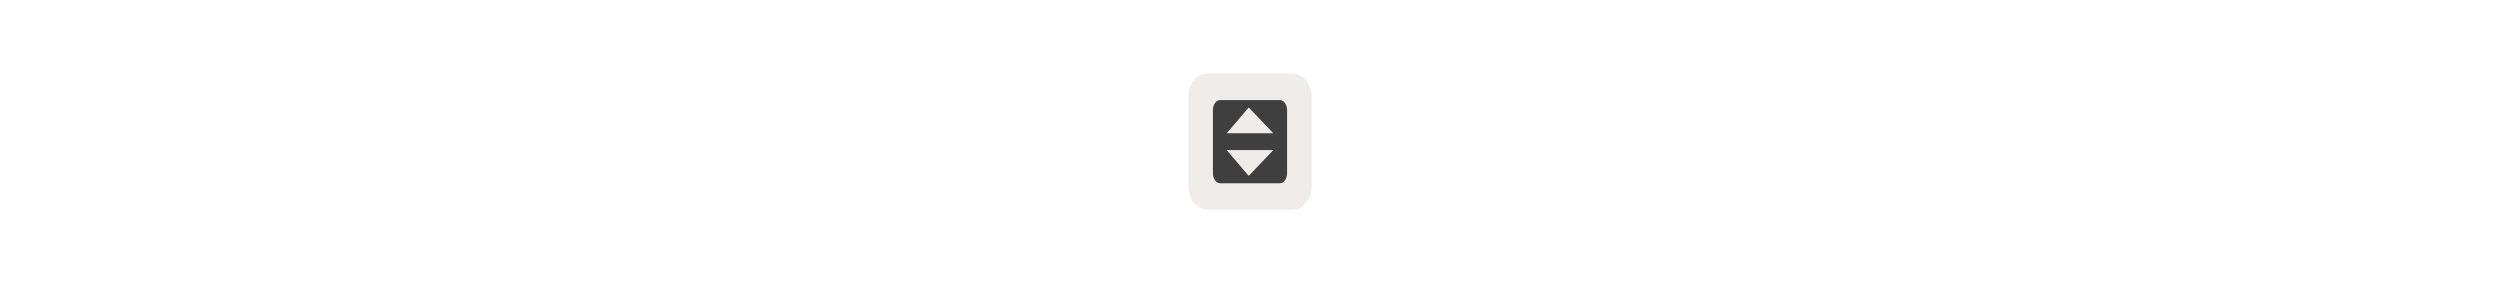
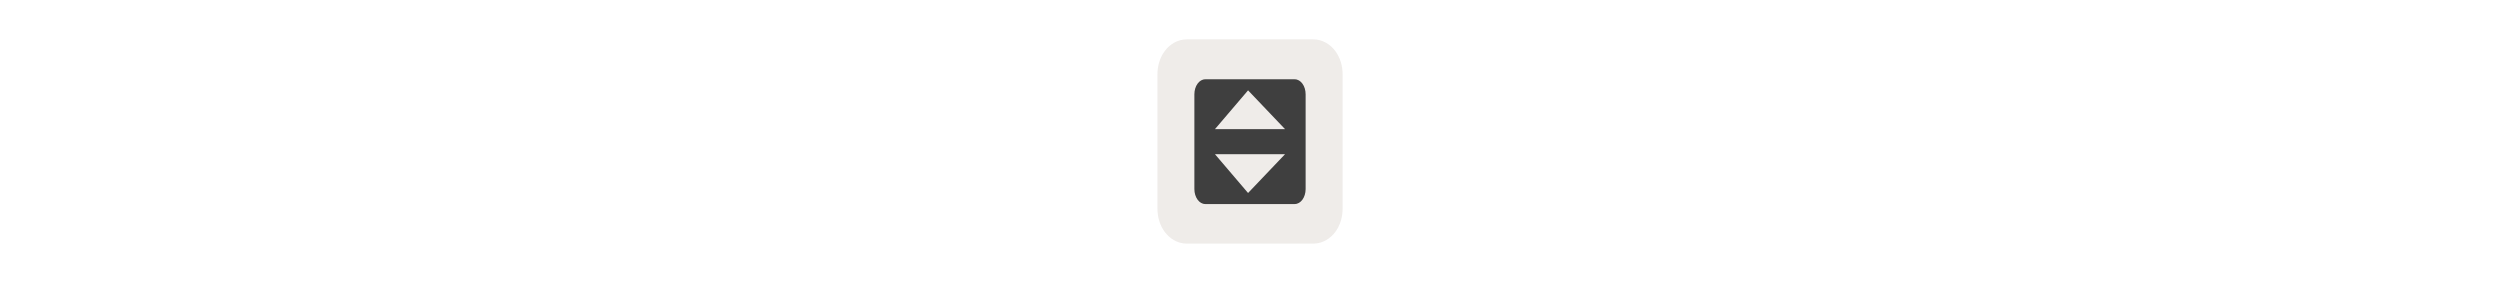
<svg xmlns="http://www.w3.org/2000/svg" width="300" height="35" viewBox="0 0 300 35" fill="none">
-   <g transform="translate(140, 7) scale(1.25 1.25) ">
+   <g transform="translate(135, 2) scale(1.875 1.875) ">
    <path opacity="0.804" d="M3.948 1.452C3.348 1.452 2.838 1.794 2.534 2.214C2.229 2.633 2.077 3.146 2.077 3.695V12.282C2.077 12.831 2.229 13.344 2.534 13.763C2.838 14.182 3.348 14.525 3.948 14.525H12.056C12.656 14.525 13.166 14.182 13.47 13.763C13.775 13.344 13.927 12.831 13.927 12.282V3.695C13.927 3.146 13.775 2.633 13.47 2.214C13.166 1.794 12.656 1.452 12.056 1.452H3.948V1.452Z" fill="#EBE7E4" />
  </g>
-   <g transform="translate(144, 11) scale(0.02069 0.02069) ">
+   <g transform="translate(141, 8) scale(0.031034 0.031034) ">
    <g clip100-path="url(#clip1000)">
      <path d="M117.043 48.812C93.703 48.812 74.912 74.684 74.912 106.82V473.18C74.912 505.316 93.703 531.188 117.043 531.188H462.957C486.297 531.188 505.088 505.316 505.088 473.18V106.82C505.088 74.684 486.297 48.812 462.957 48.812H117.043ZM282.531 91.541L425.348 241.422H154.652L282.531 91.541ZM154.652 338.578H425.348L282.531 488.459L154.652 338.578Z" fill="#3f3f3f" />
    </g>
    <defs>
      <clip100Path id="clip1000">
        <path d="M0 0H580V580H0V0Z" fill="#3f3f3f" />
      </clip100Path>
    </defs>
  </g>
</svg>
